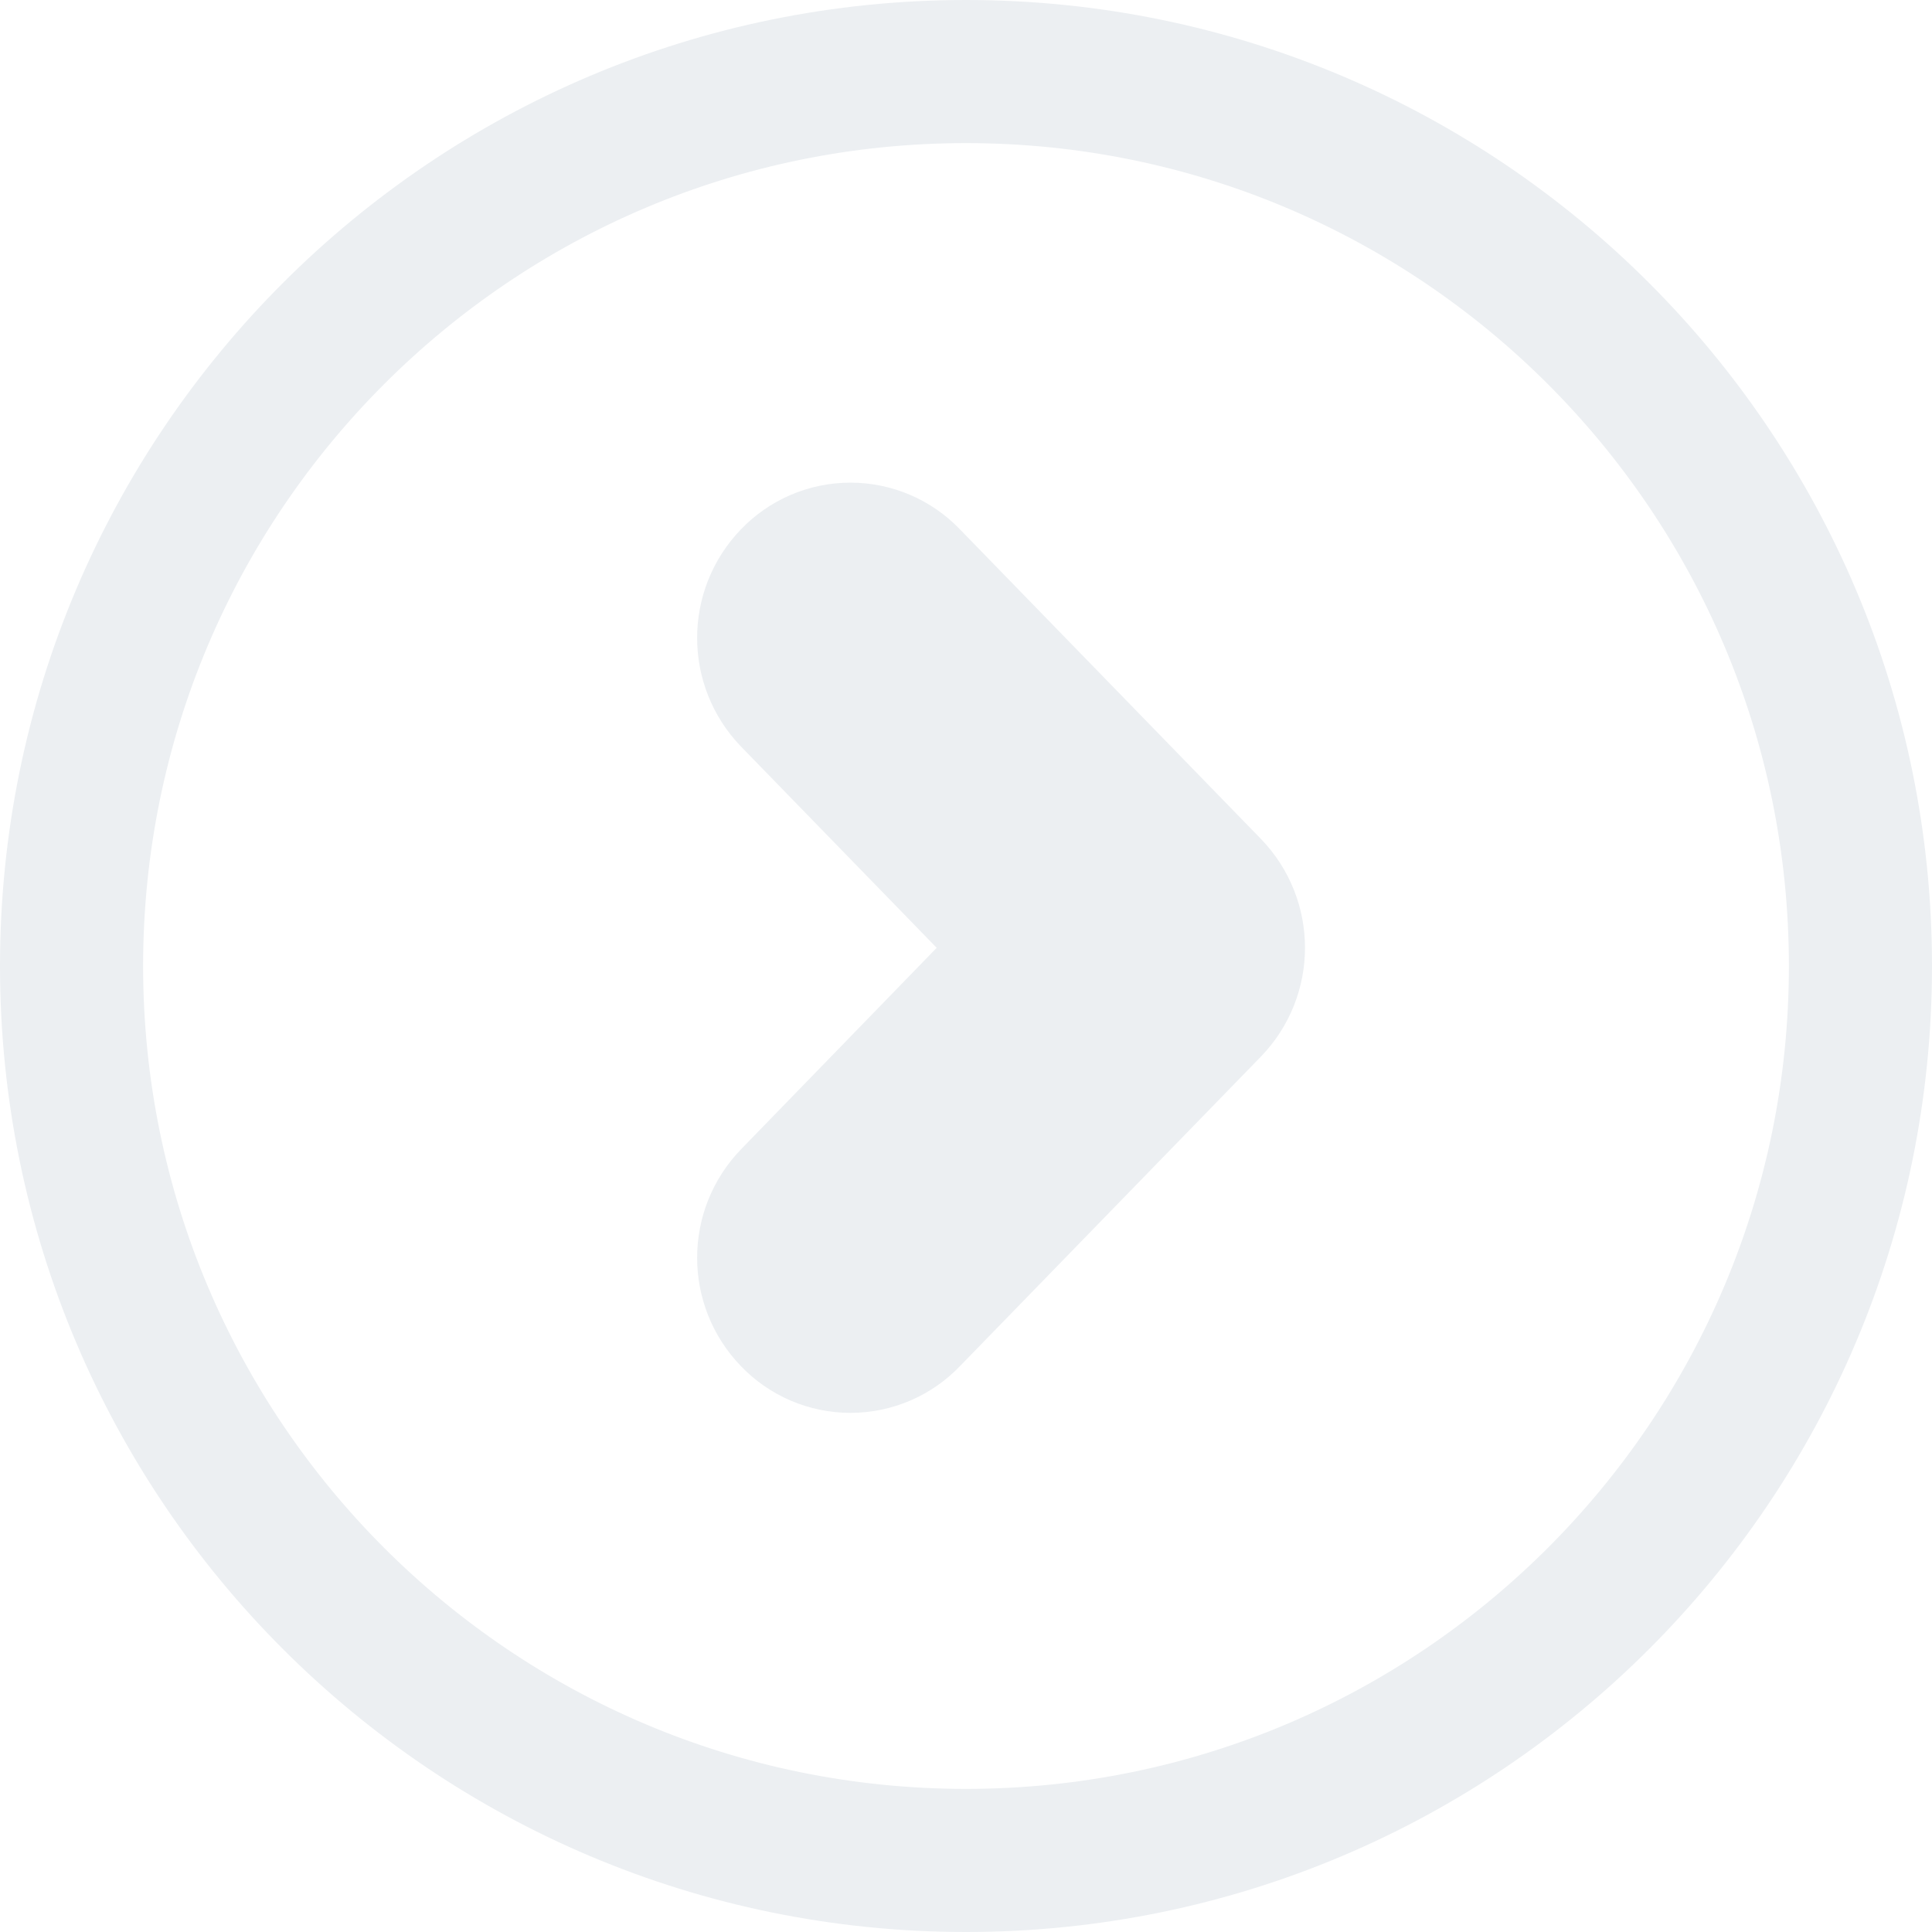
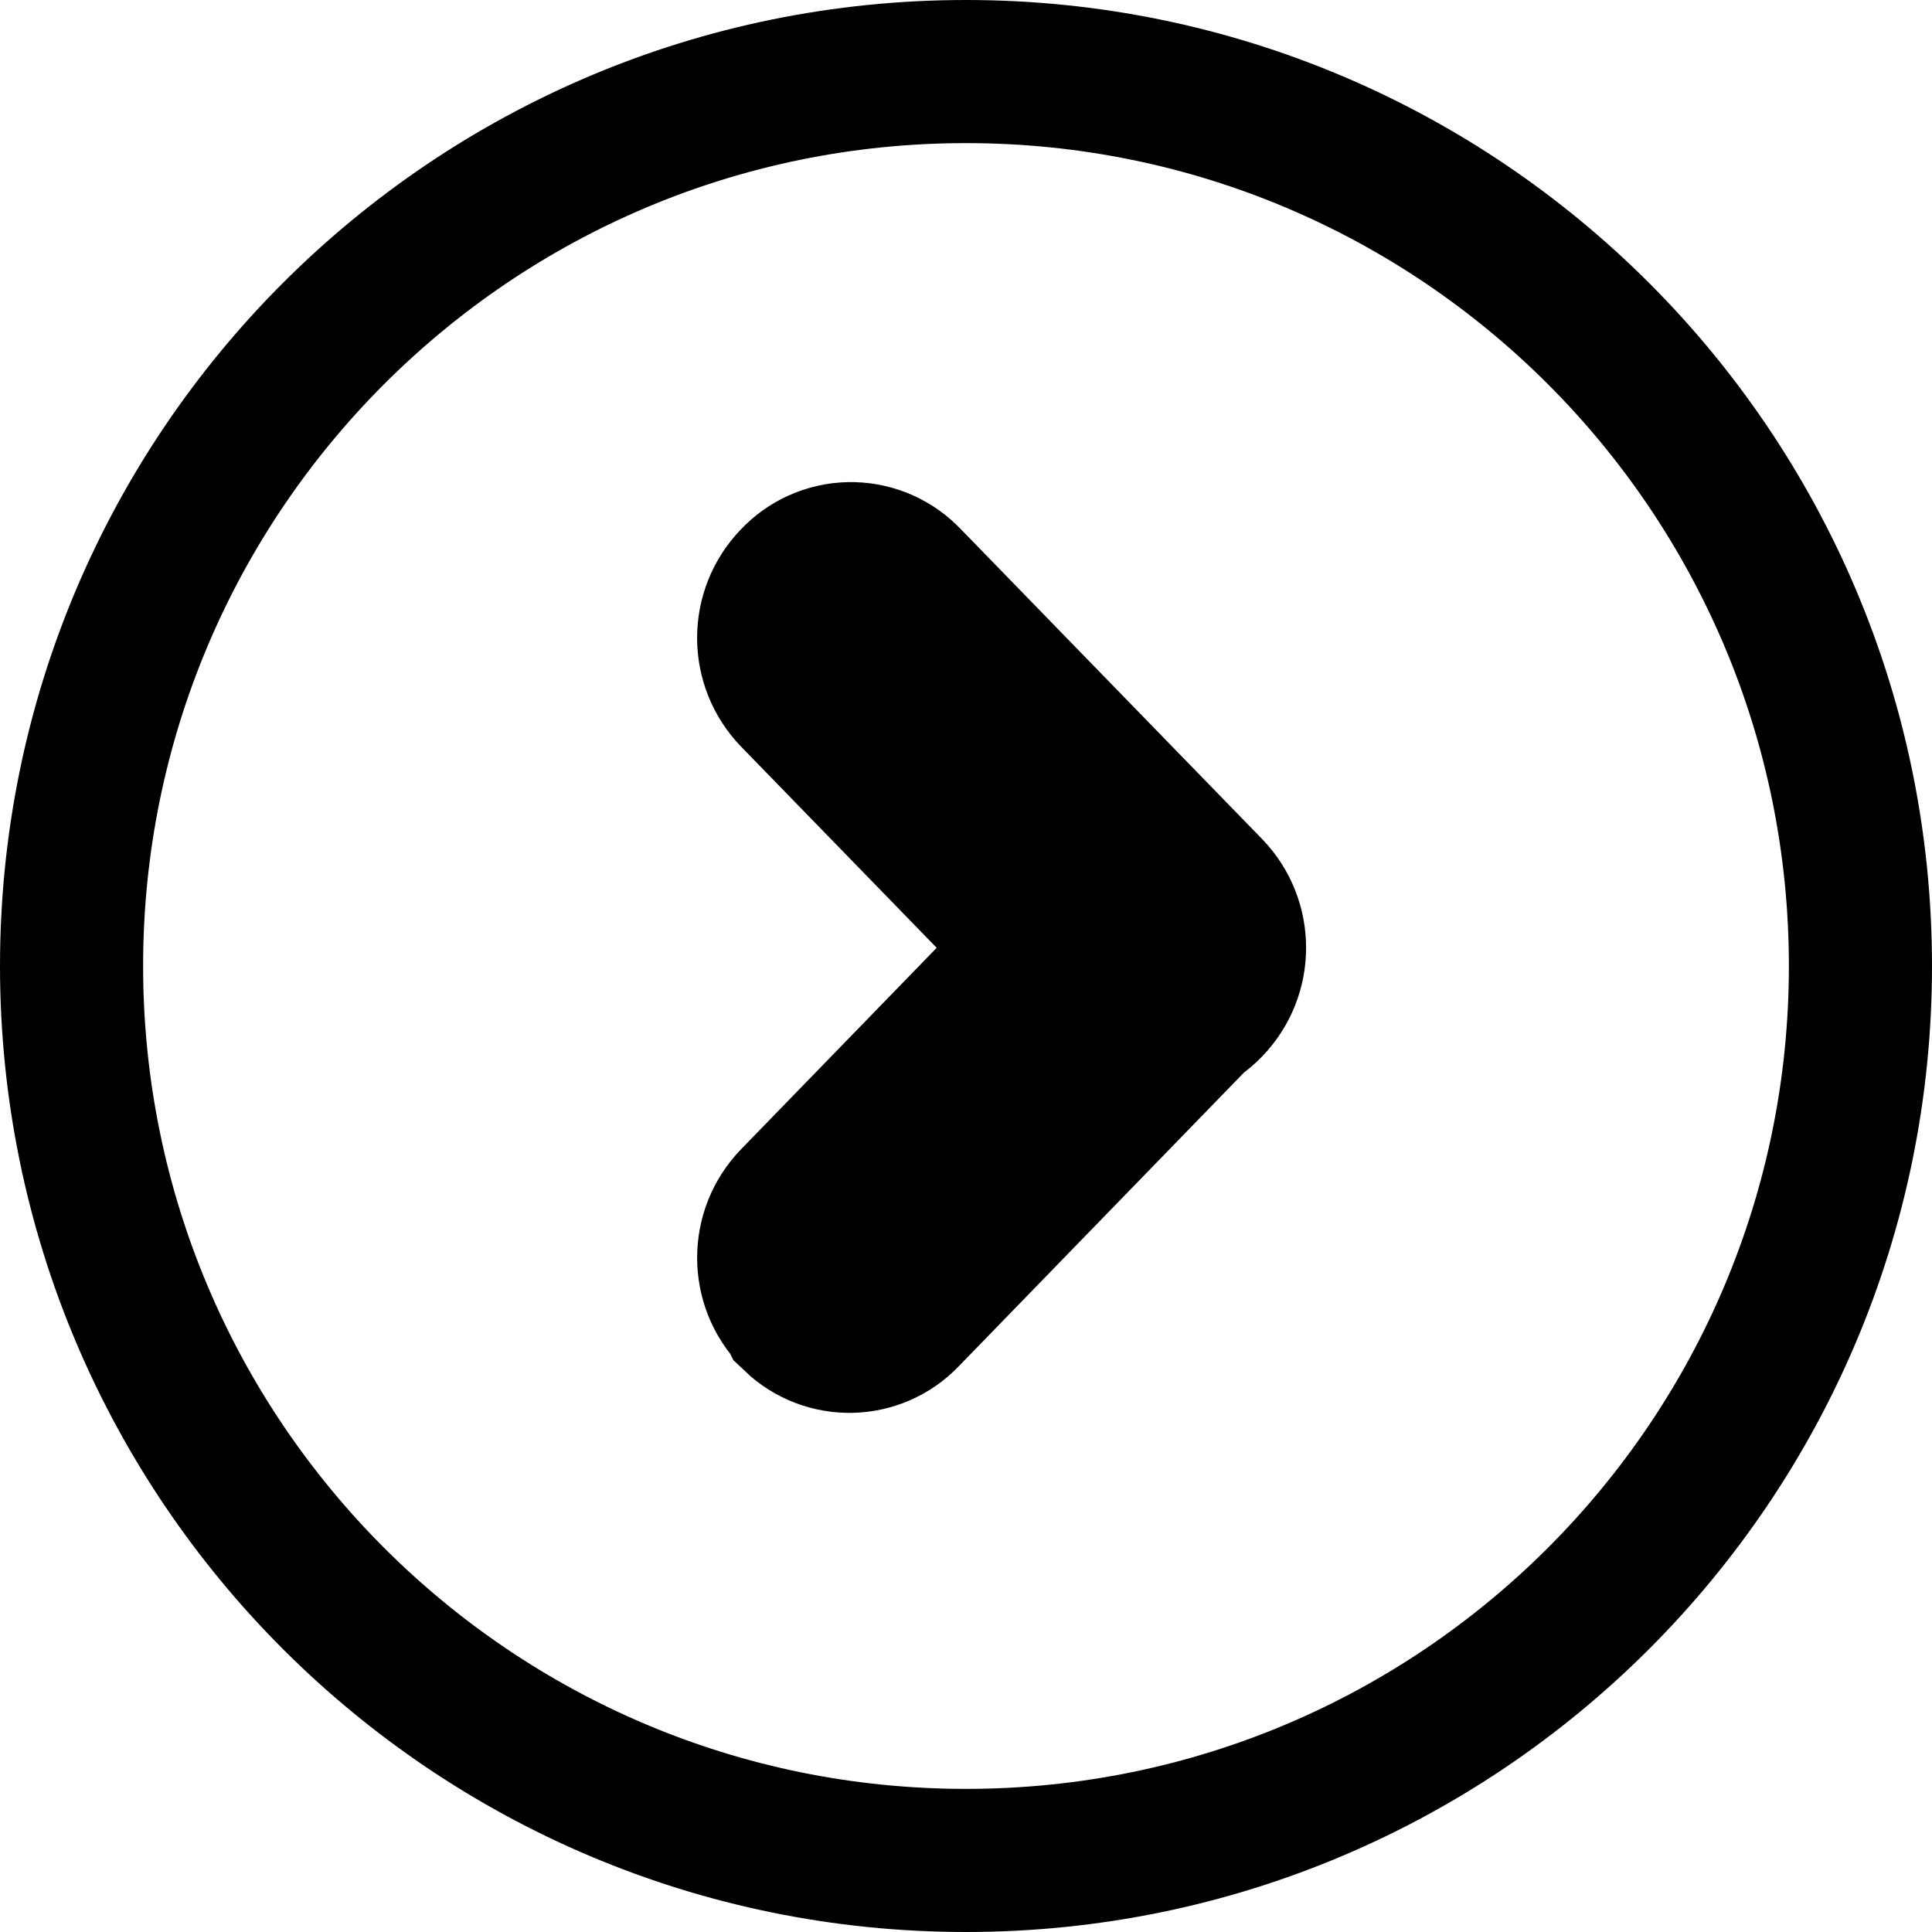
- <svg xmlns="http://www.w3.org/2000/svg" id="_copy_3" data-name="&gt; copy 3" viewBox="0 0 54 54">
-   <defs>
-     <style>.arrow-c-i-1 { fill-opacity: 0; stroke-width: 4px; } .arrow-c-i-1, .arrow-c-i-2 { stroke: #eceff2; } .arrow-c-i-2 { stroke-width: 5px; fill-rule: evenodd; }</style>
-   </defs>
-   <circle cx="27" cy="27" r="25" class="arrow-c-i-1" />
-   <path id="Rounded_Rectangle_2_copy" d="M22.51 36.45a1.86 1.86 0 0 1 0-2.59l8.42-8.67a1.757 1.757 0 0 1 2.52 0 1.872 1.872 0 0 1 0 2.6l-8.42 8.66a1.74 1.74 0 0 1-2.52 0zm8.42-8.66l-8.42-8.66a1.872 1.872 0 0 1 0-2.6 1.74 1.74 0 0 1 2.52 0l8.42 8.66a1.872 1.872 0 0 1 0 2.6 1.74 1.74 0 0 1-2.52 0z" data-name="Rounded Rectangle 2 copy" class="arrow-c-i-2" />
+ <svg xmlns="http://www.w3.org/2000/svg" data-name="copy 3" viewBox="0 0 54 54" width="54" height="54">
+   <circle cx="27" cy="27" r="25" fill="none" stroke="currentcolor" stroke-width="4" />
+   <path stroke="currentcolor" stroke-width="5" d="M22.51 36.45a1.86 1.86 0 0 1 0-2.59l8.42-8.67a1.76 1.76 0 0 1 2.48 0 1.87 1.87 0 0 1 0 2.6L25 36.45a1.74 1.74 0 0 1-2.46.06zm8.42-8.66l-8.42-8.66a1.87 1.87 0 0 1 0-2.6 1.74 1.74 0 0 1 2.49-.06l.06.06 8.42 8.66a1.87 1.87 0 0 1 0 2.6 1.74 1.74 0 0 1-2.46.06z" data-name="Rounded Rectangle 2 copy" />
</svg>
